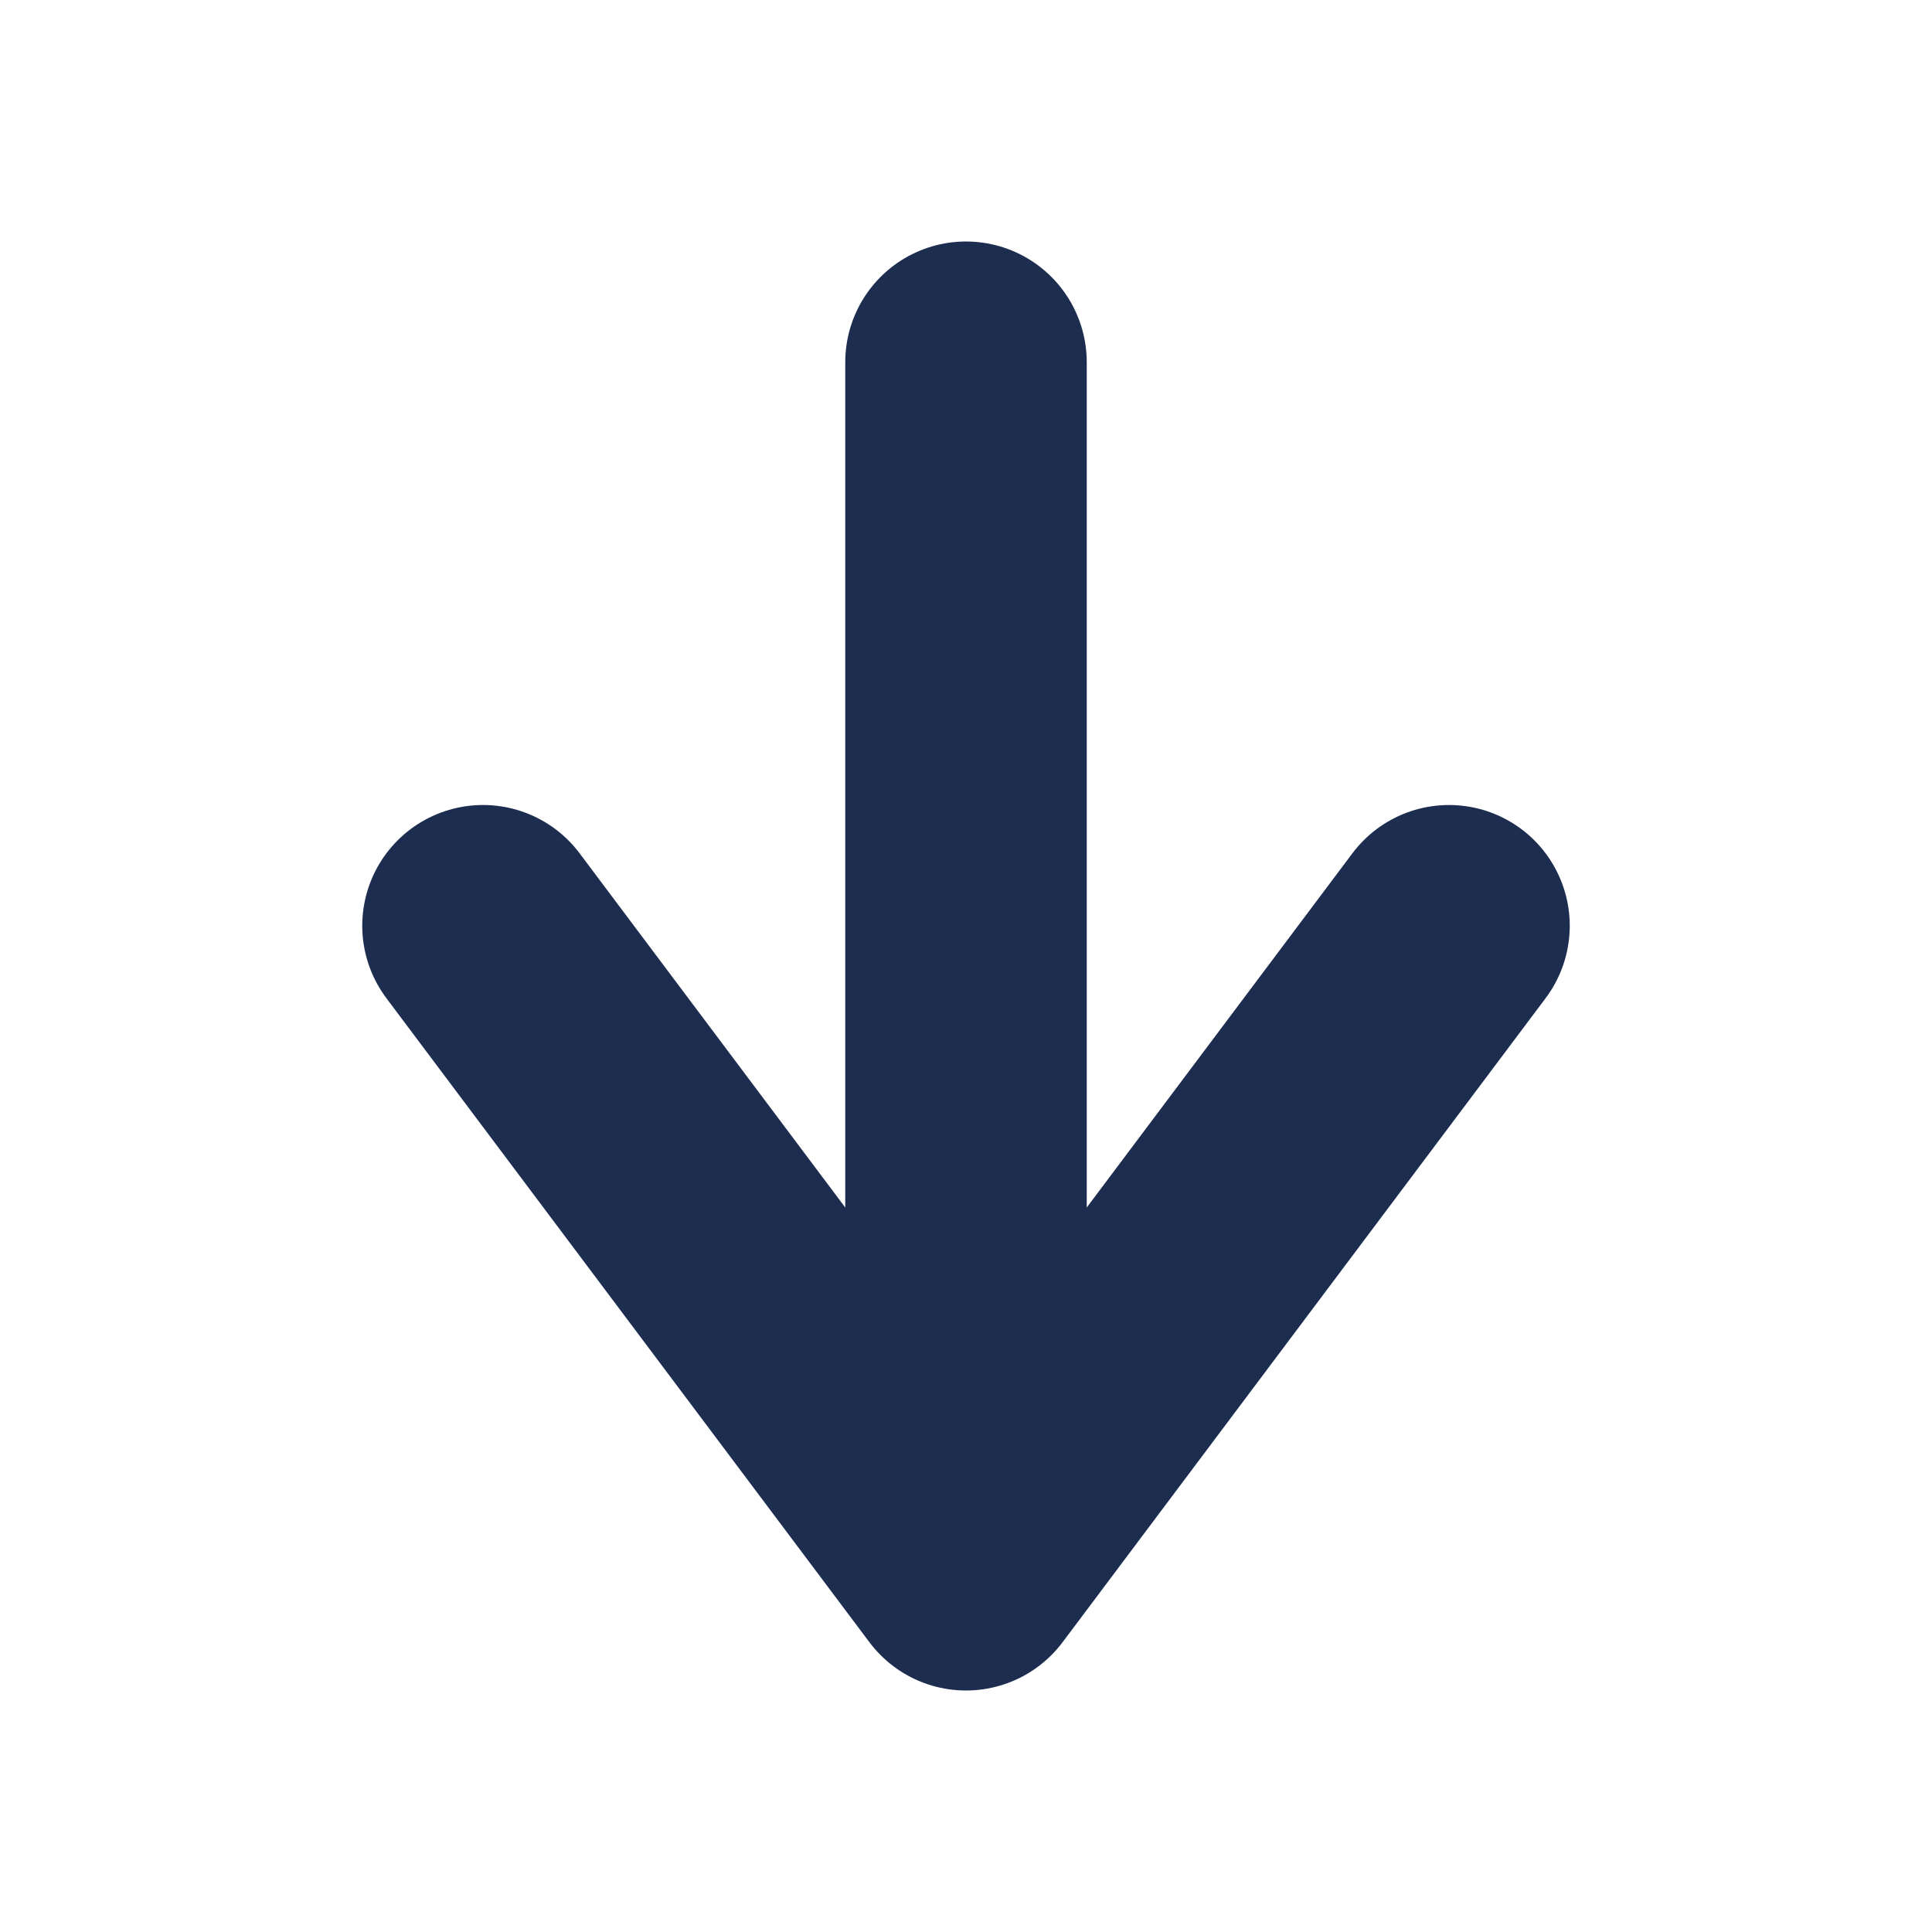
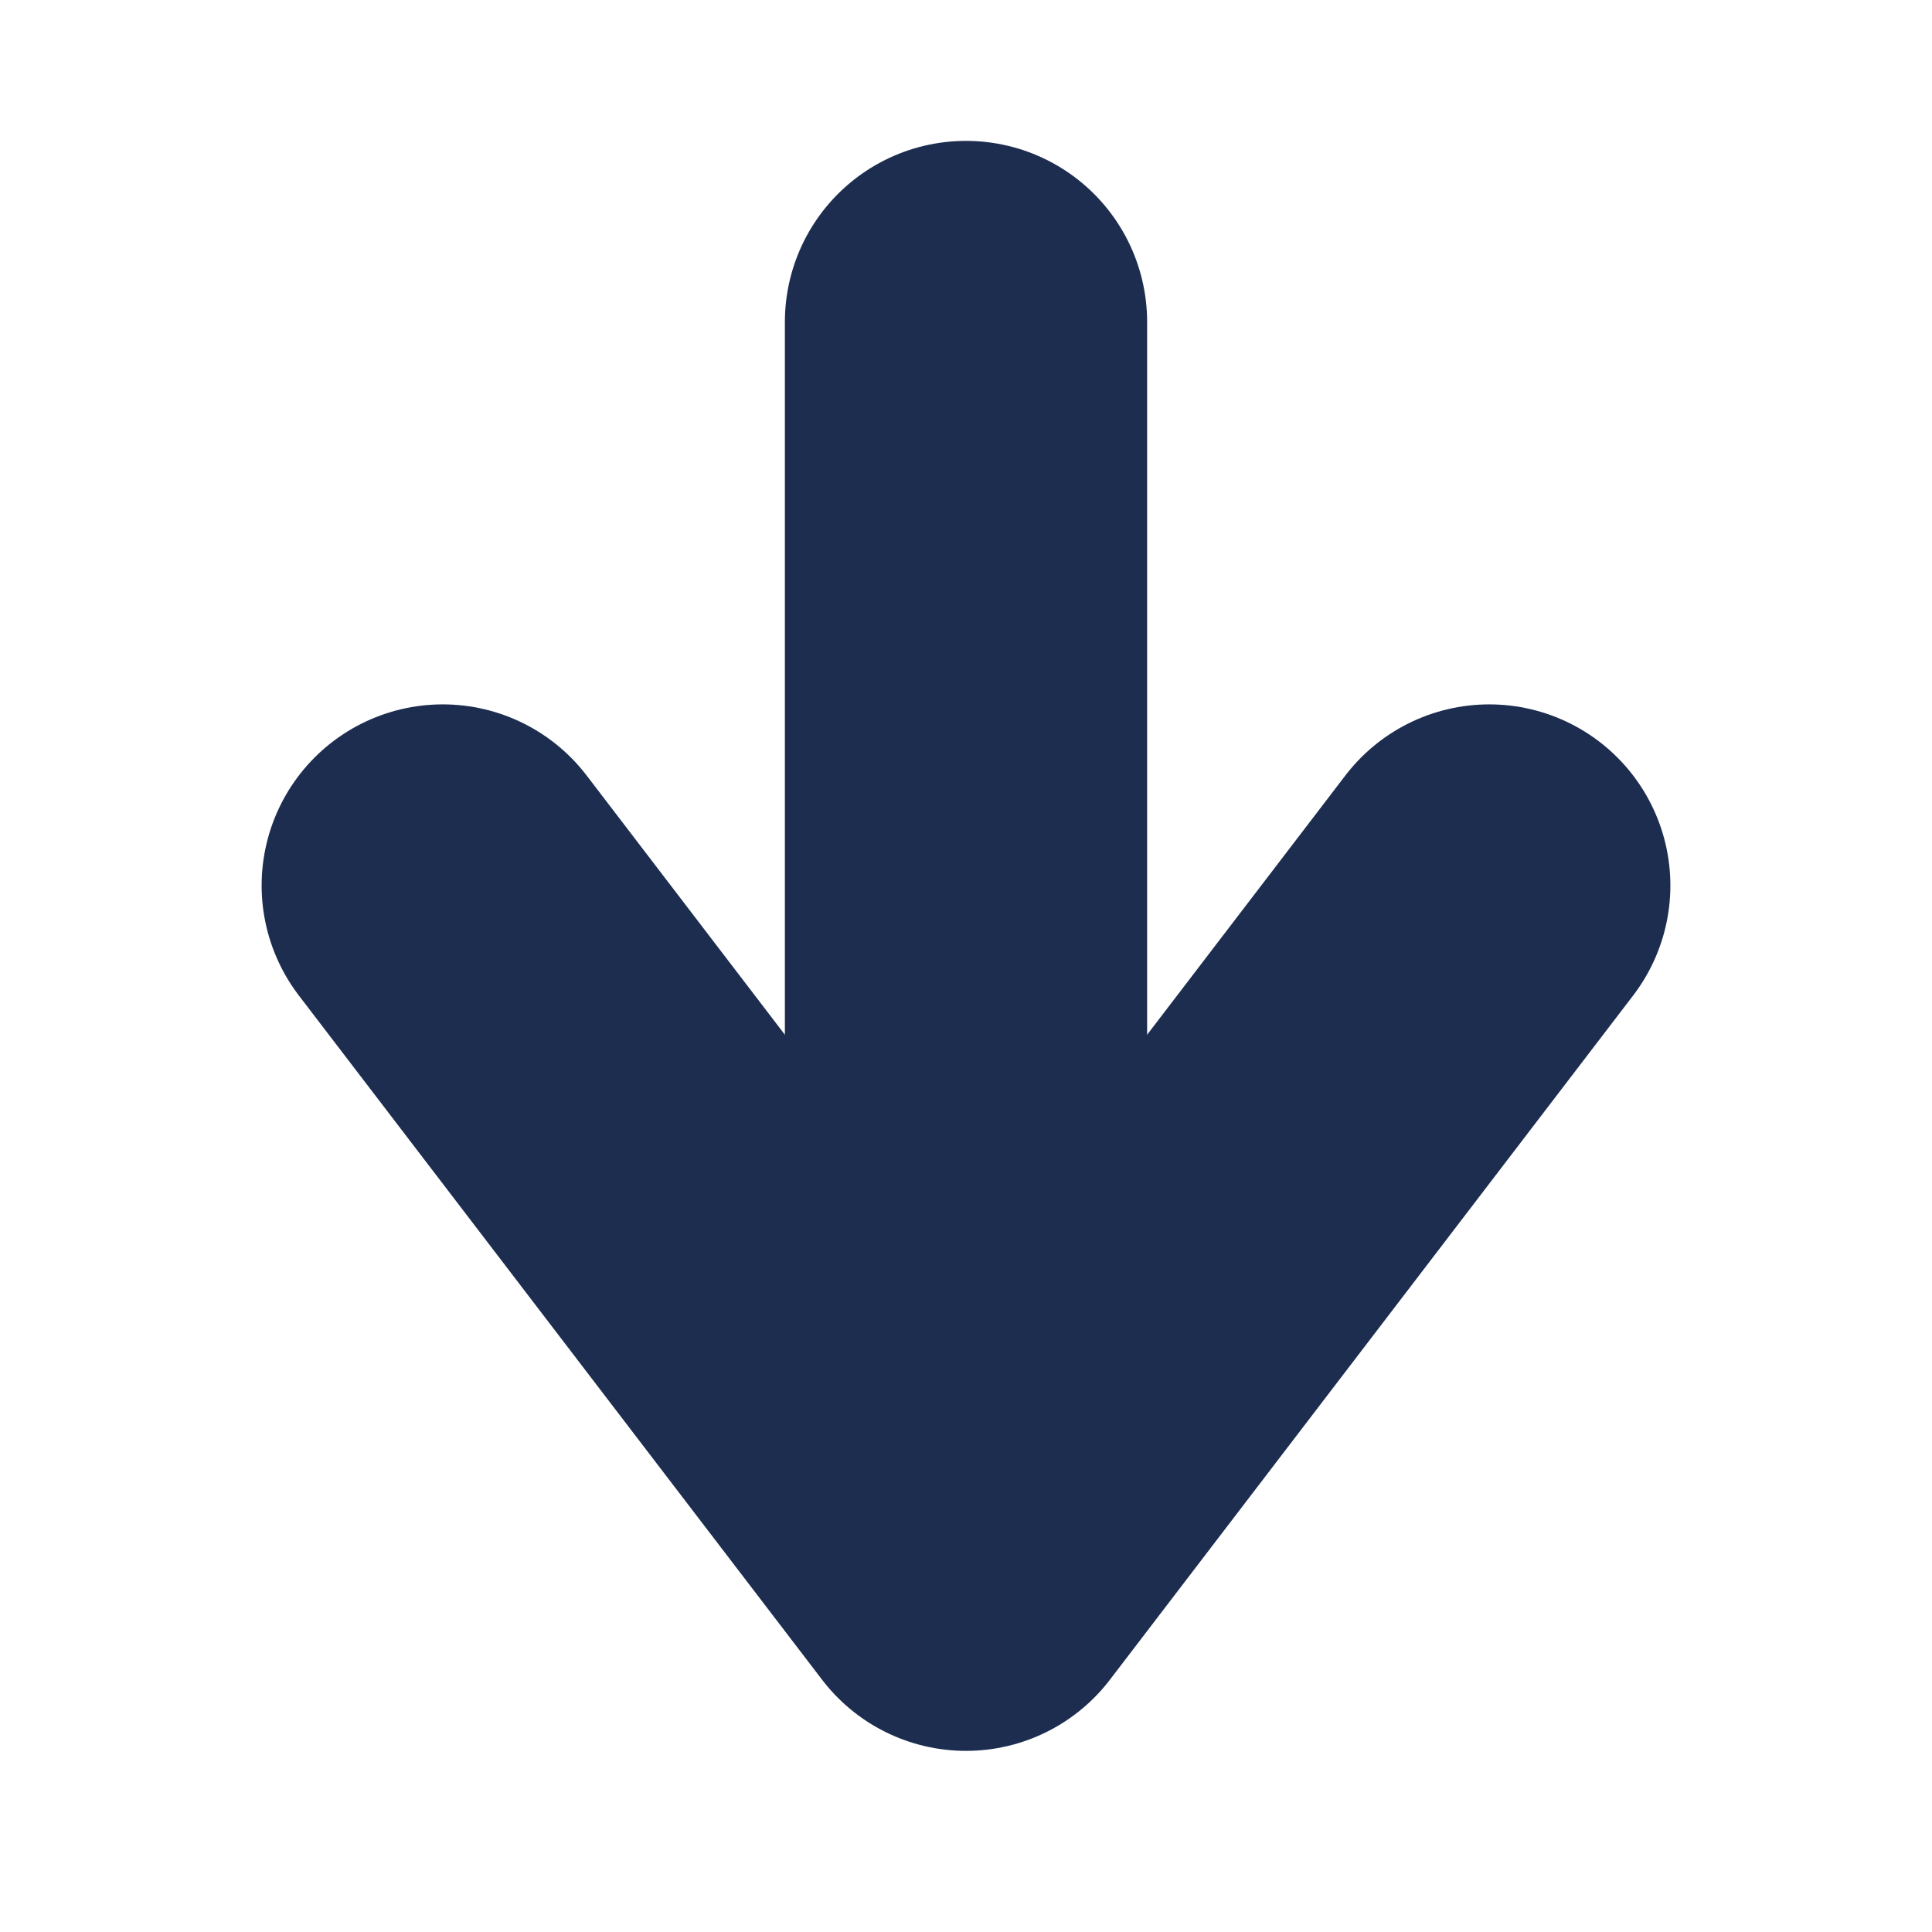
<svg xmlns="http://www.w3.org/2000/svg" width="48" height="48" viewBox="0 0 48 48">
-   <g fill="none" stroke="#1D2D50" stroke-width="6" stroke-linecap="round" stroke-linejoin="round">
-     <line x1="24" y1="9" x2="24" y2="33" />
-     <polyline points="12,23 24,39 36,23" />
+   <g fill="none" stroke="#1D2D50" stroke-width="9" stroke-linecap="round" stroke-linejoin="round">
+     <line x1="24" y1="8" x2="24" y2="32" />
+     <polyline points="11,22 24,39 37,22" />
  </g>
</svg>
